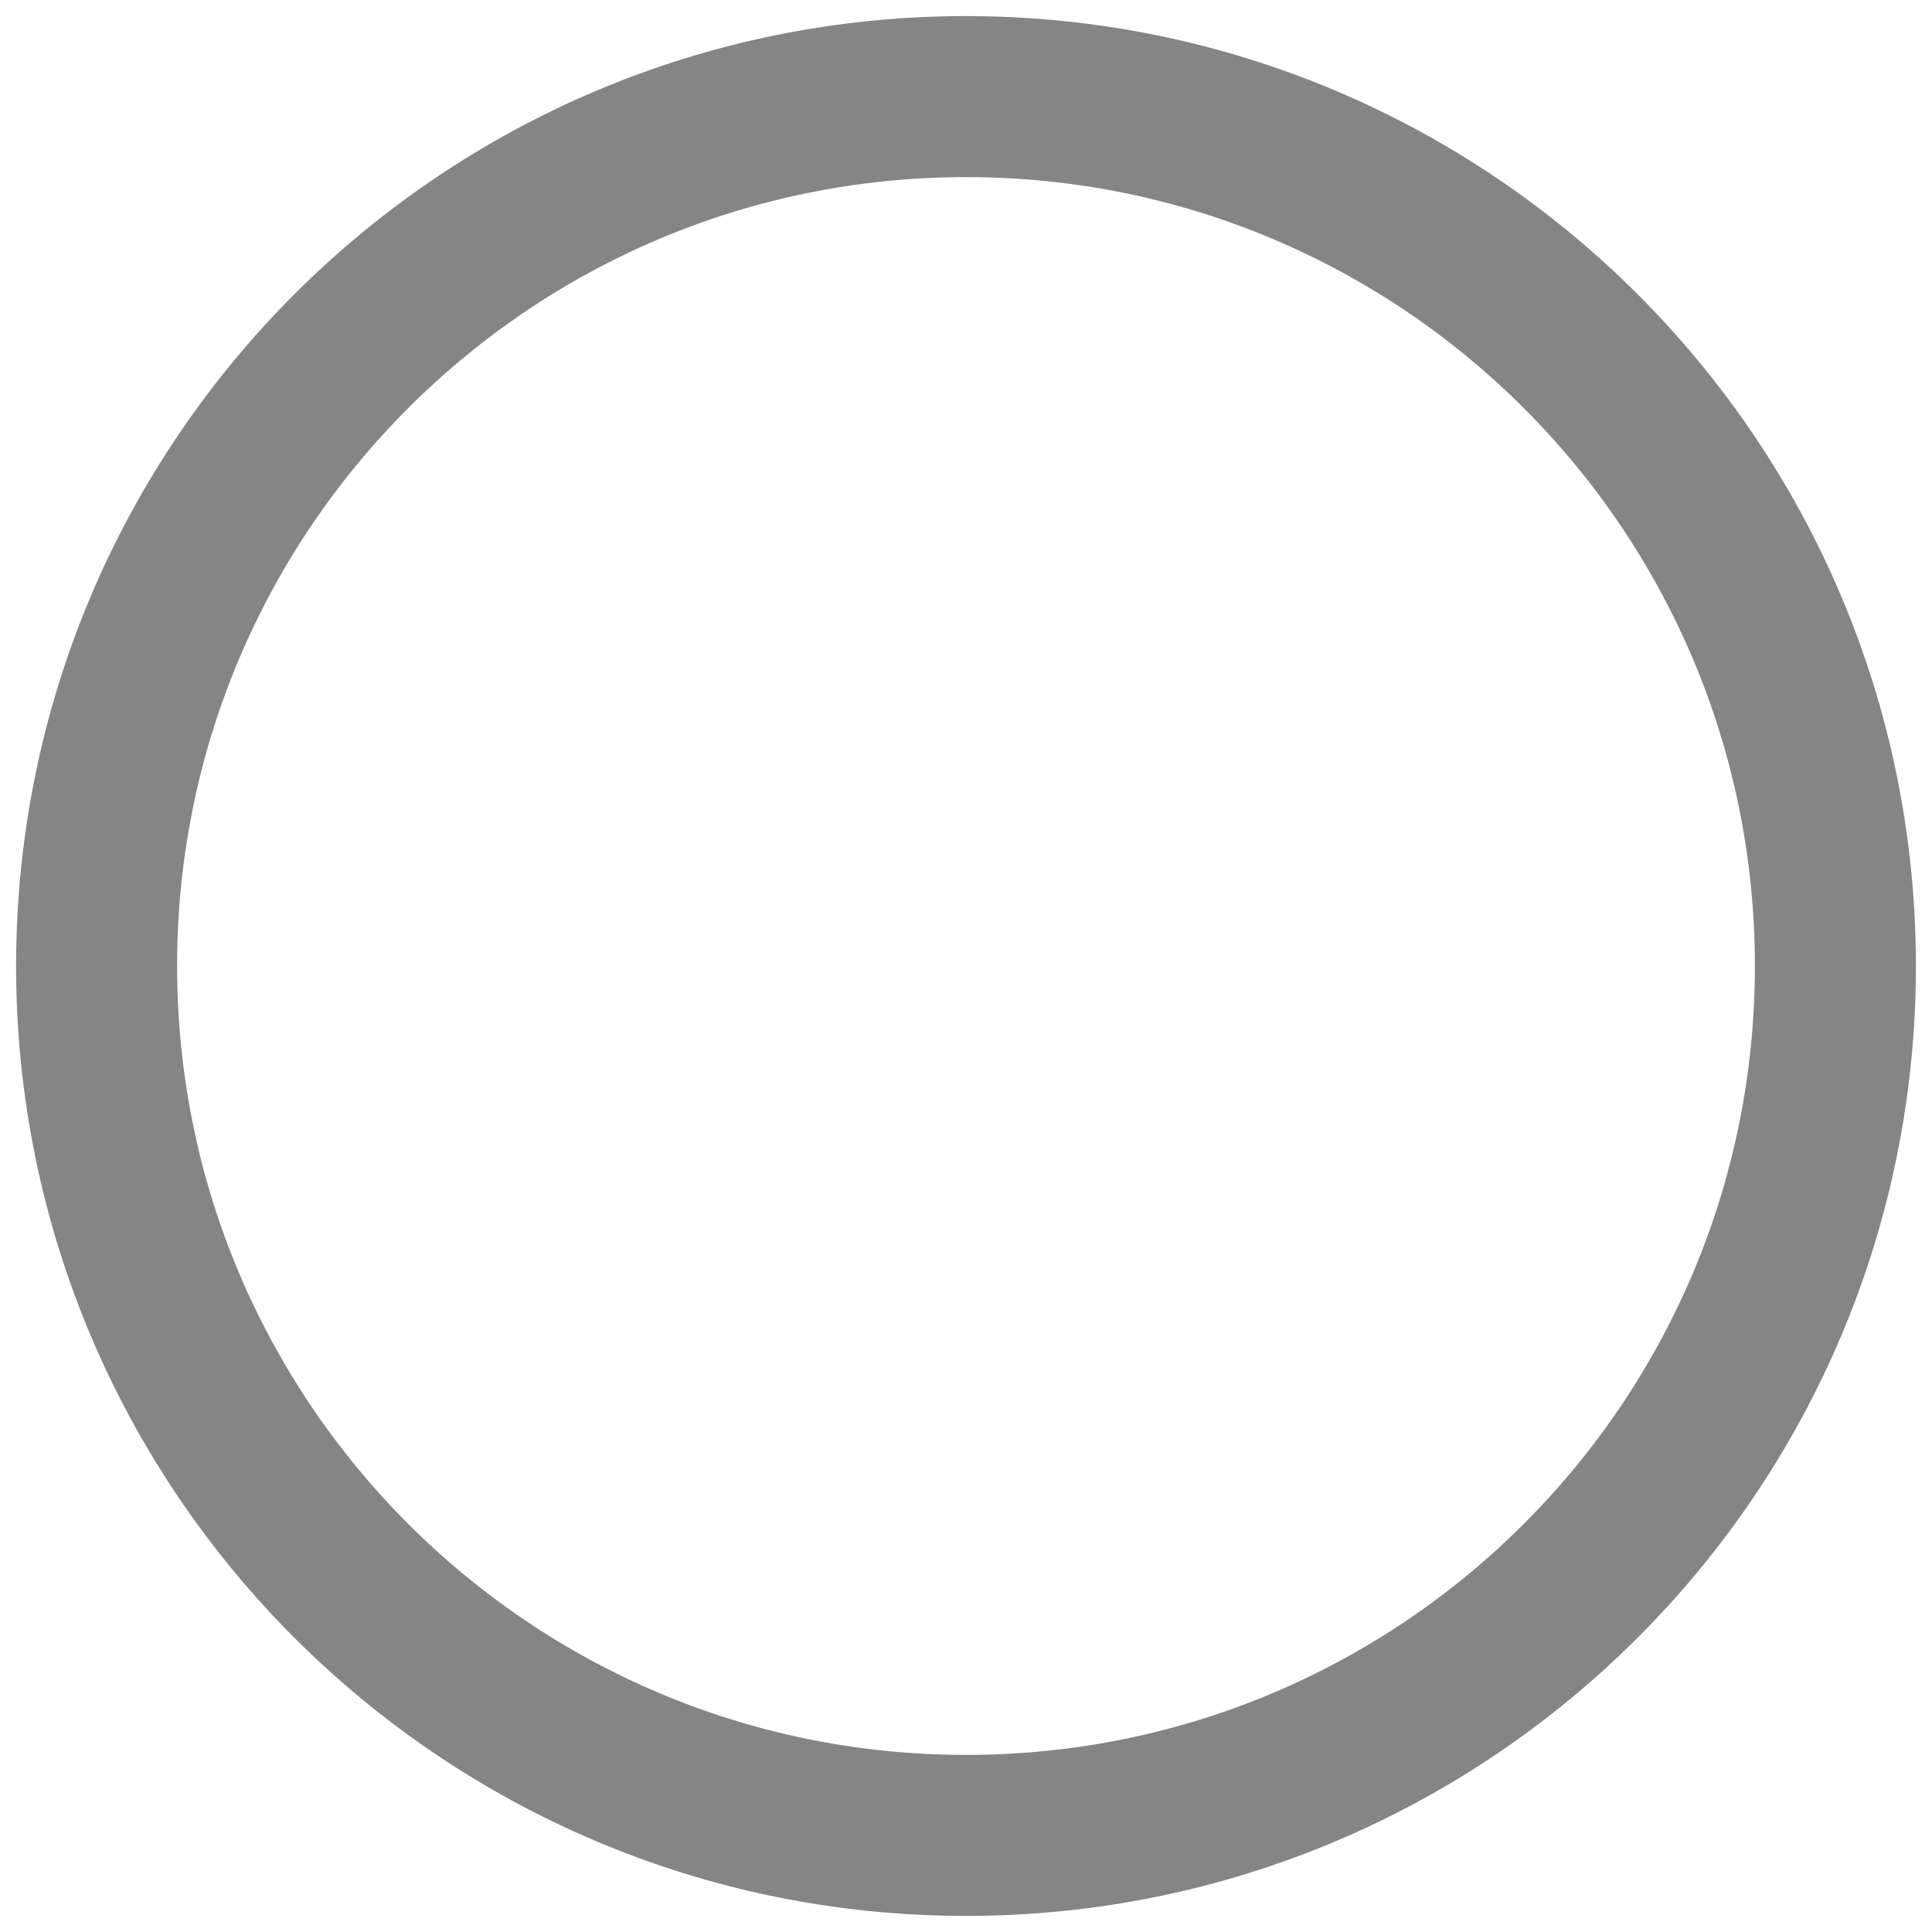
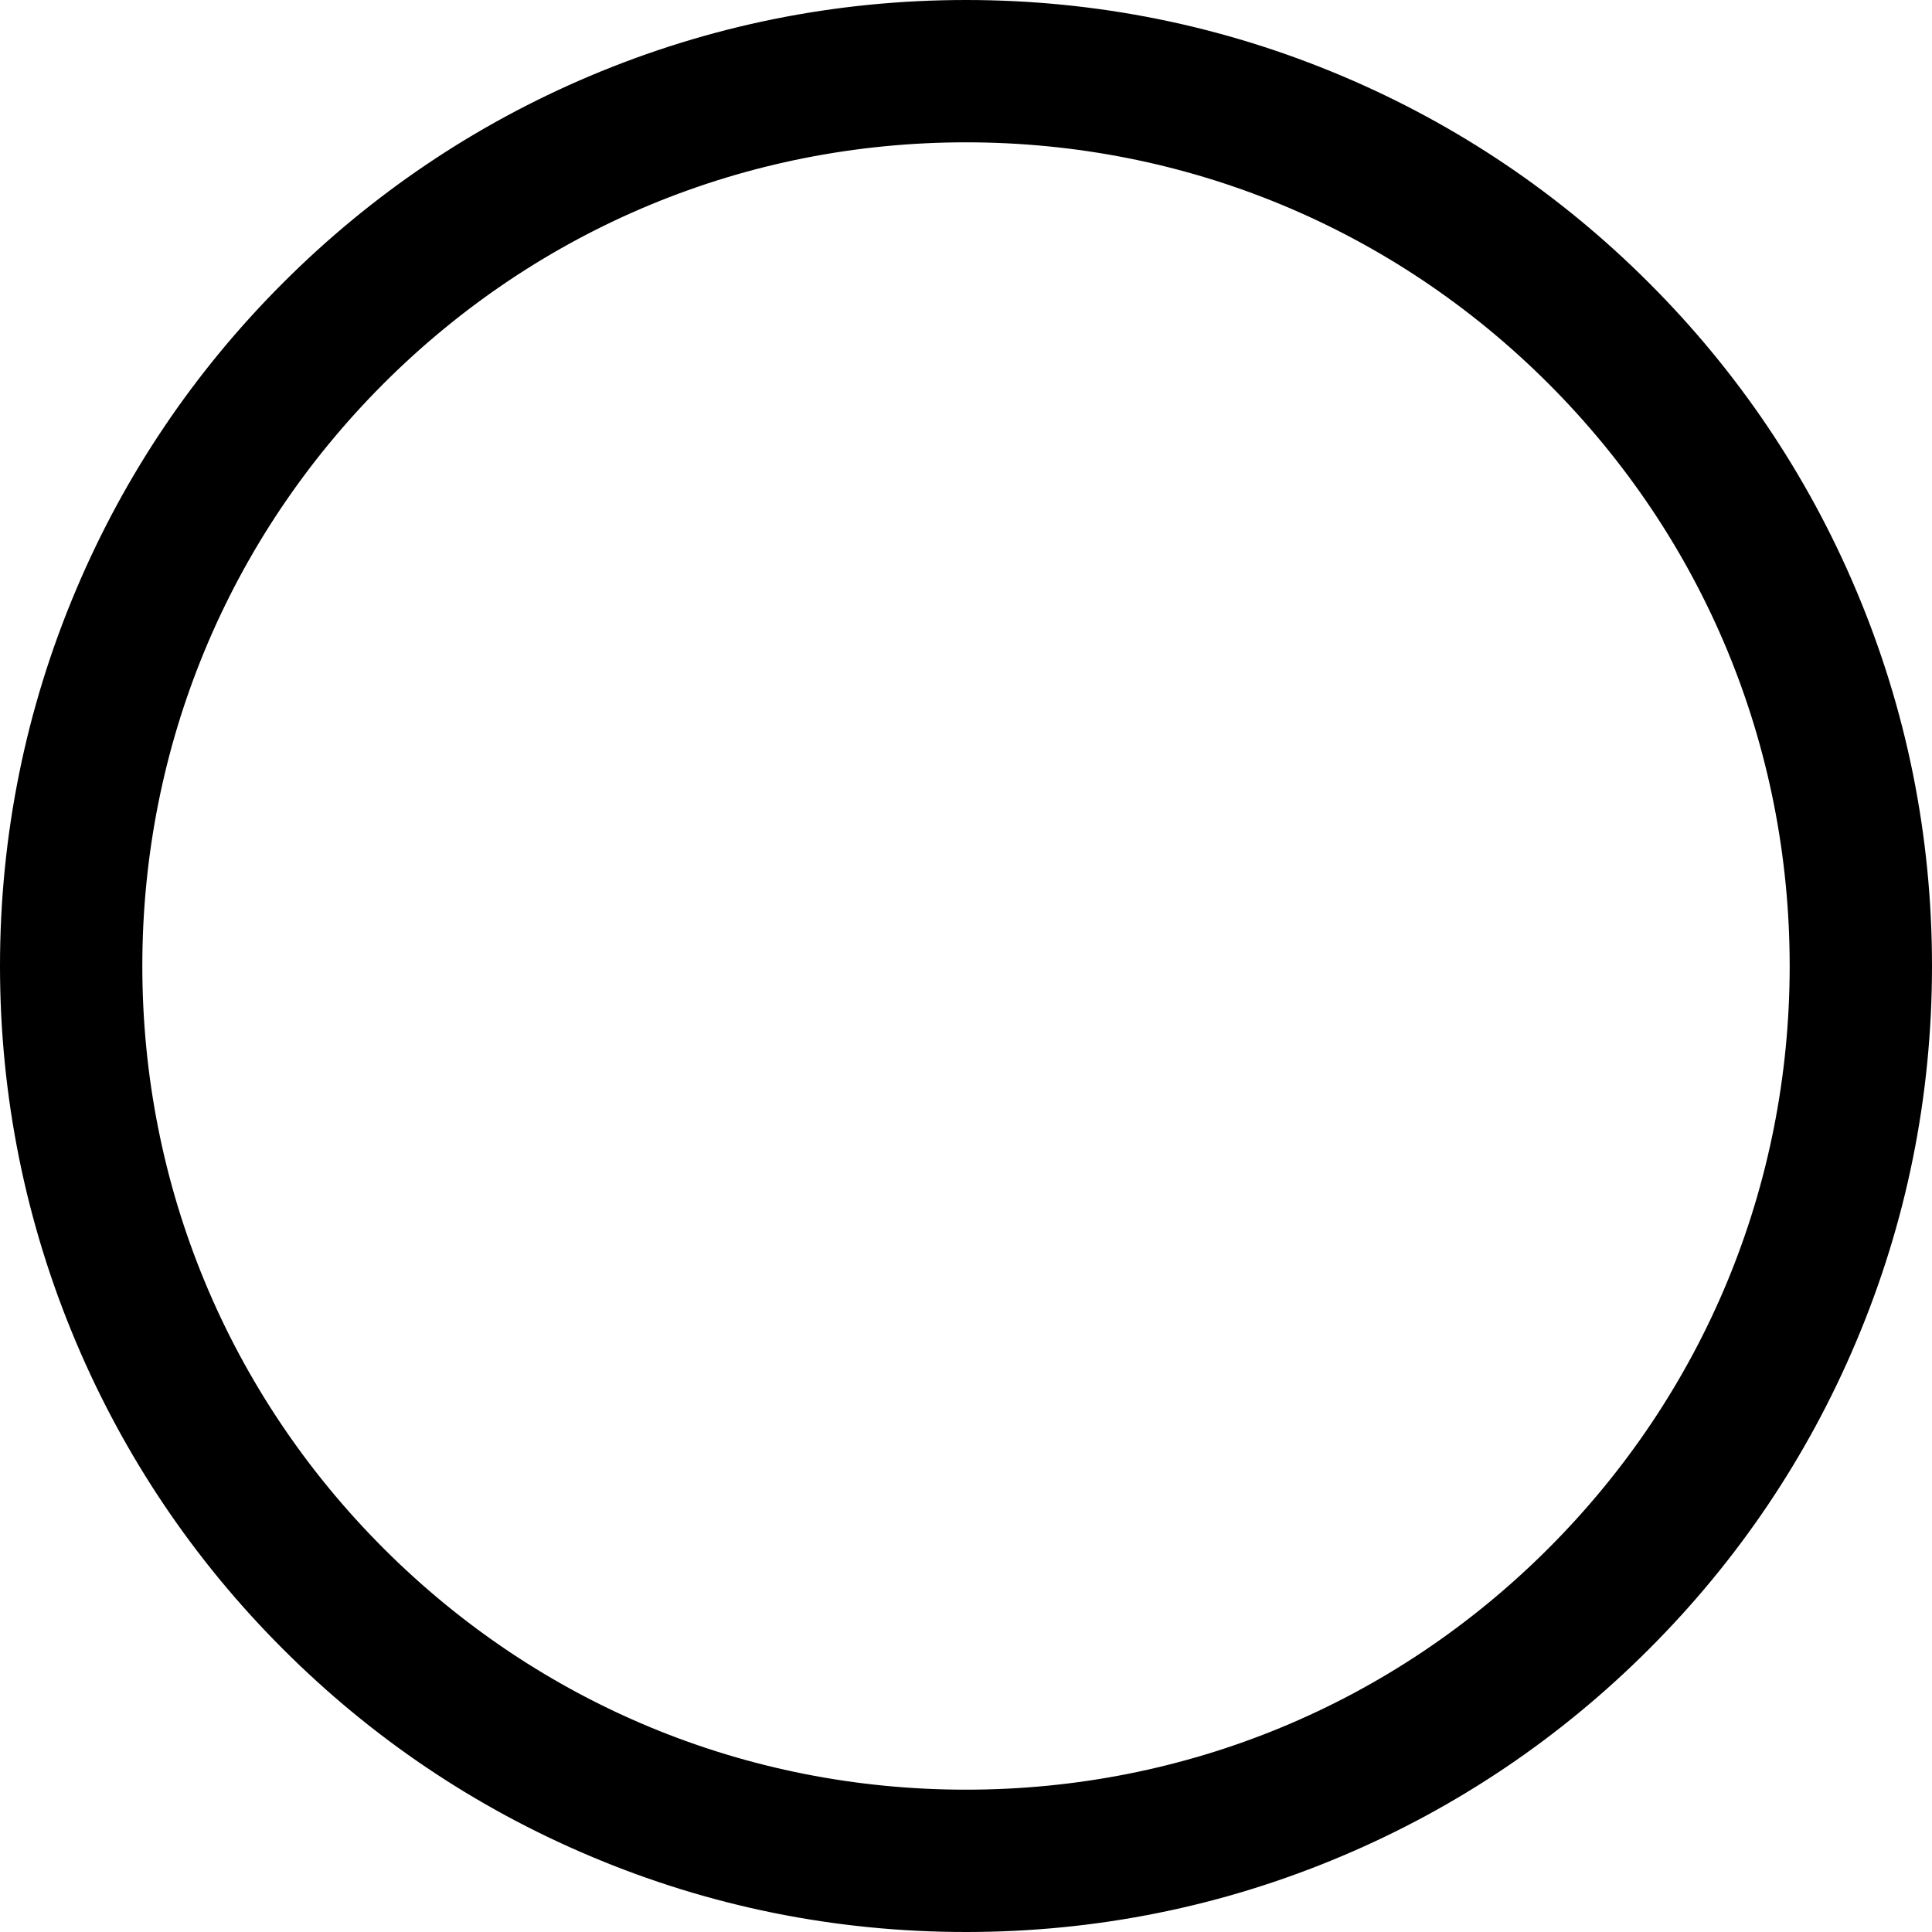
<svg xmlns="http://www.w3.org/2000/svg" width="24" height="24" viewBox="0 0 24 24" fill="none">
-   <path d="M12 22.8C17.965 22.8 22.8 17.965 22.8 12C22.8 6.035 17.965 1.2 12 1.2C6.035 1.2 1.2 6.035 1.2 12C1.2 17.965 6.035 22.8 12 22.8Z" stroke="#858585" stroke-width="2" />
+   <path d="M20.471 3.529C19.371 2.429 18.09 1.566 16.664 0.962C15.185 0.337 13.617 0.02 12 0.02C10.383 0.02 8.814 0.337 7.336 0.962C5.91 1.566 4.629 2.429 3.529 3.529C2.429 4.629 1.566 5.91 0.962 7.336C0.337 8.814 0.02 10.383 0.02 12C0.02 13.617 0.337 15.186 0.962 16.664C1.566 18.09 2.429 19.371 3.529 20.471C4.629 21.571 5.91 22.434 7.336 23.038C8.814 23.663 10.383 23.98 12 23.98C13.617 23.98 15.186 23.663 16.664 23.038C18.09 22.434 19.371 21.571 20.471 20.471C21.571 19.371 22.434 18.09 23.038 16.664C23.663 15.185 23.98 13.617 23.98 12C23.98 10.383 23.663 8.814 23.038 7.336C22.434 5.91 21.571 4.629 20.471 3.529ZM12 22.252C6.338 22.252 1.748 17.662 1.748 12C1.748 6.338 6.338 1.748 12 1.748C17.662 1.748 22.252 6.338 22.252 12C22.252 17.662 17.662 22.252 12 22.252Z" fill="black" />
+   <path d="M12 24C10.381 24 8.809 23.683 7.329 23.056C5.899 22.452 4.616 21.587 3.515 20.485C2.413 19.384 1.548 18.101 0.944 16.672C0.318 15.191 0 13.619 0 12C0 10.381 0.318 8.809 0.944 7.329C1.548 5.899 2.413 4.616 3.515 3.515C4.616 2.413 5.899 1.548 7.328 0.944C8.809 0.318 10.381 0 12 0C13.619 0 15.191 0.318 16.672 0.944C18.101 1.548 19.384 2.413 20.485 3.515C21.587 4.616 22.452 5.899 23.056 7.328C23.683 8.809 24 10.381 24 12C24 13.619 23.683 15.191 23.056 16.671C22.452 18.101 21.587 19.384 20.485 20.485C19.384 21.587 18.101 22.452 16.672 23.056C15.191 23.683 13.619 24 12 24ZM12 0.04C10.386 0.04 8.82 0.357 7.344 0.981C5.92 1.583 4.641 2.445 3.543 3.543C2.445 4.641 1.583 5.92 0.981 7.344C0.357 8.82 0.04 10.386 0.04 12C0.04 13.614 0.357 15.18 0.981 16.656C1.583 18.08 2.445 19.359 3.543 20.457C4.641 21.555 5.92 22.417 7.344 23.019C8.82 23.643 10.386 23.96 12 23.96C13.614 23.96 15.18 23.643 16.656 23.019C18.08 22.417 19.359 21.555 20.457 20.457C21.555 19.359 22.417 18.08 23.019 16.656C23.643 15.18 23.96 13.614 23.96 12C23.96 10.386 23.643 8.82 23.019 7.344C22.417 5.92 21.555 4.641 20.457 3.543C19.359 2.445 18.08 1.583 16.656 0.981C15.18 0.357 13.614 0.04 12 0.04ZM12 22.272C9.256 22.272 6.677 21.204 4.737 19.264C2.796 17.323 1.728 14.744 1.728 12C1.728 9.256 2.796 6.677 4.737 4.737C6.677 2.796 9.256 1.728 12 1.728C14.744 1.728 17.323 2.796 19.264 4.737C21.204 6.677 22.272 9.256 22.272 12C22.272 14.744 21.204 17.323 19.264 19.264C17.323 21.204 14.744 22.272 12 22.272ZM12 1.768C9.267 1.768 6.698 2.833 4.765 4.765C2.833 6.698 1.768 9.267 1.768 12C1.768 14.733 2.833 17.302 4.765 19.235C6.698 21.168 9.267 22.232 12 22.232C14.733 22.232 17.302 21.168 19.235 19.235C21.168 17.302 22.232 14.733 22.232 12C22.232 9.267 21.168 6.698 19.235 4.765C17.302 2.833 14.733 1.768 12 1.768Z" fill="black" />
</svg>
